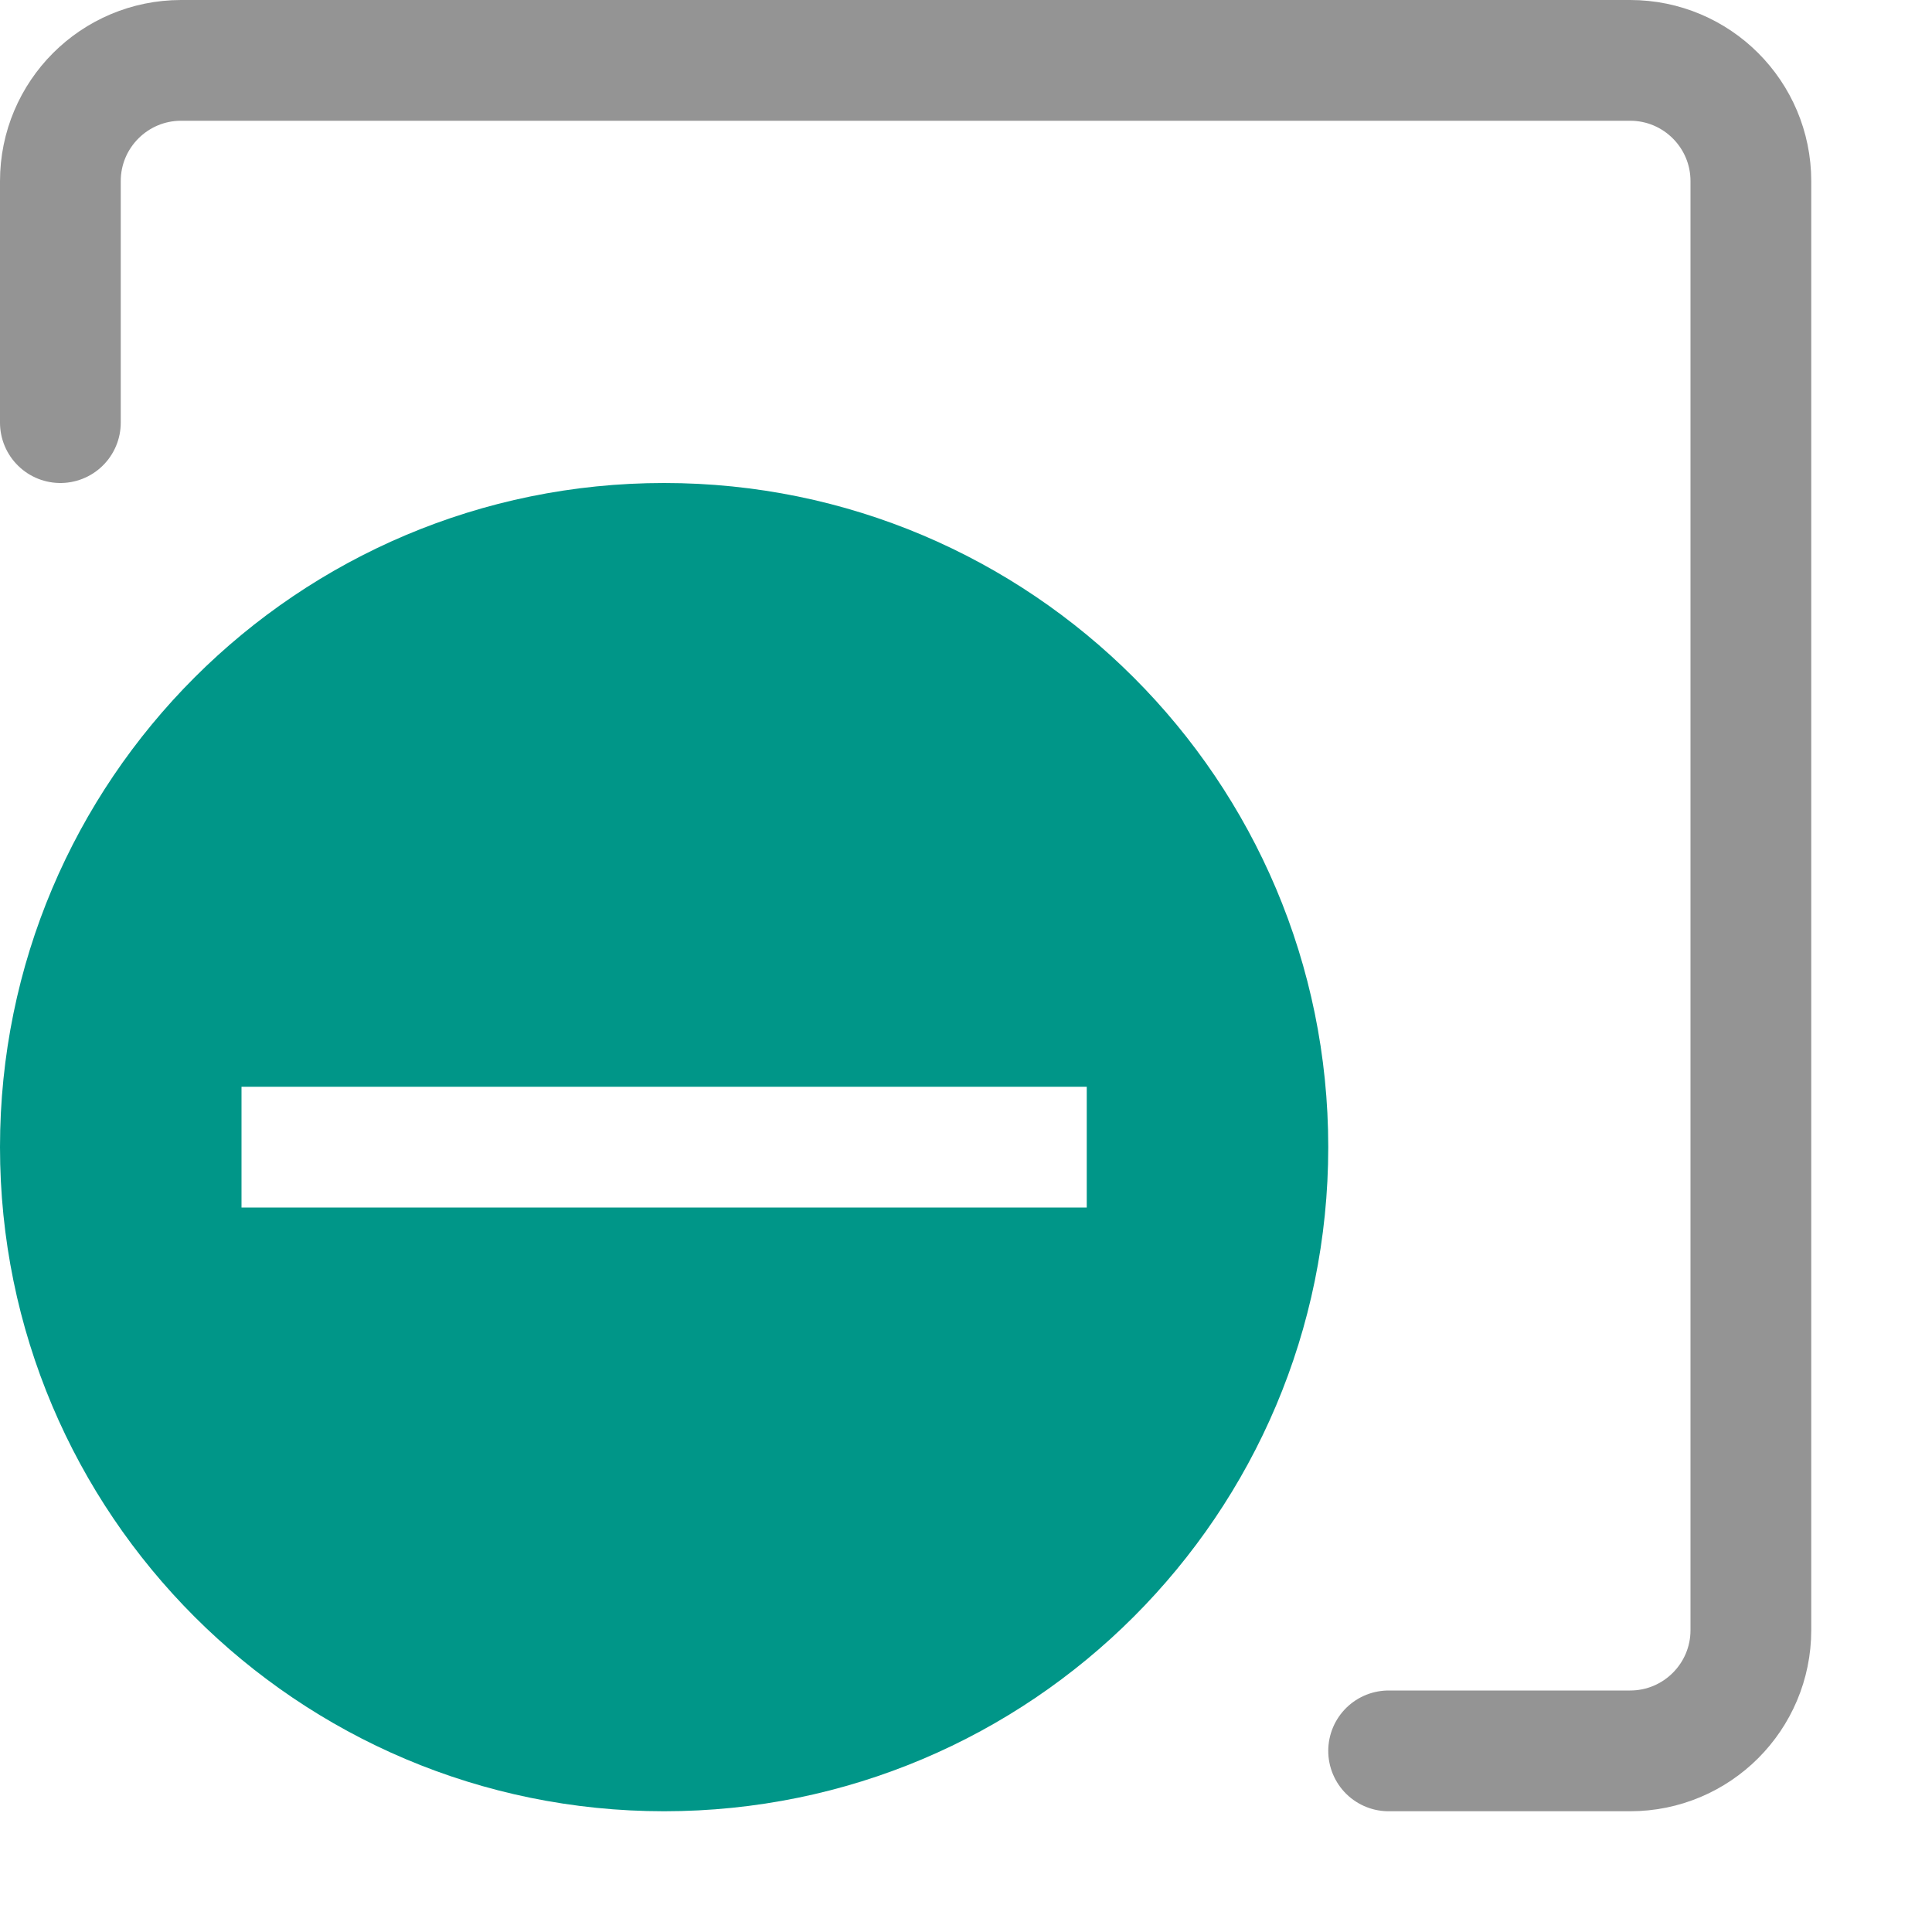
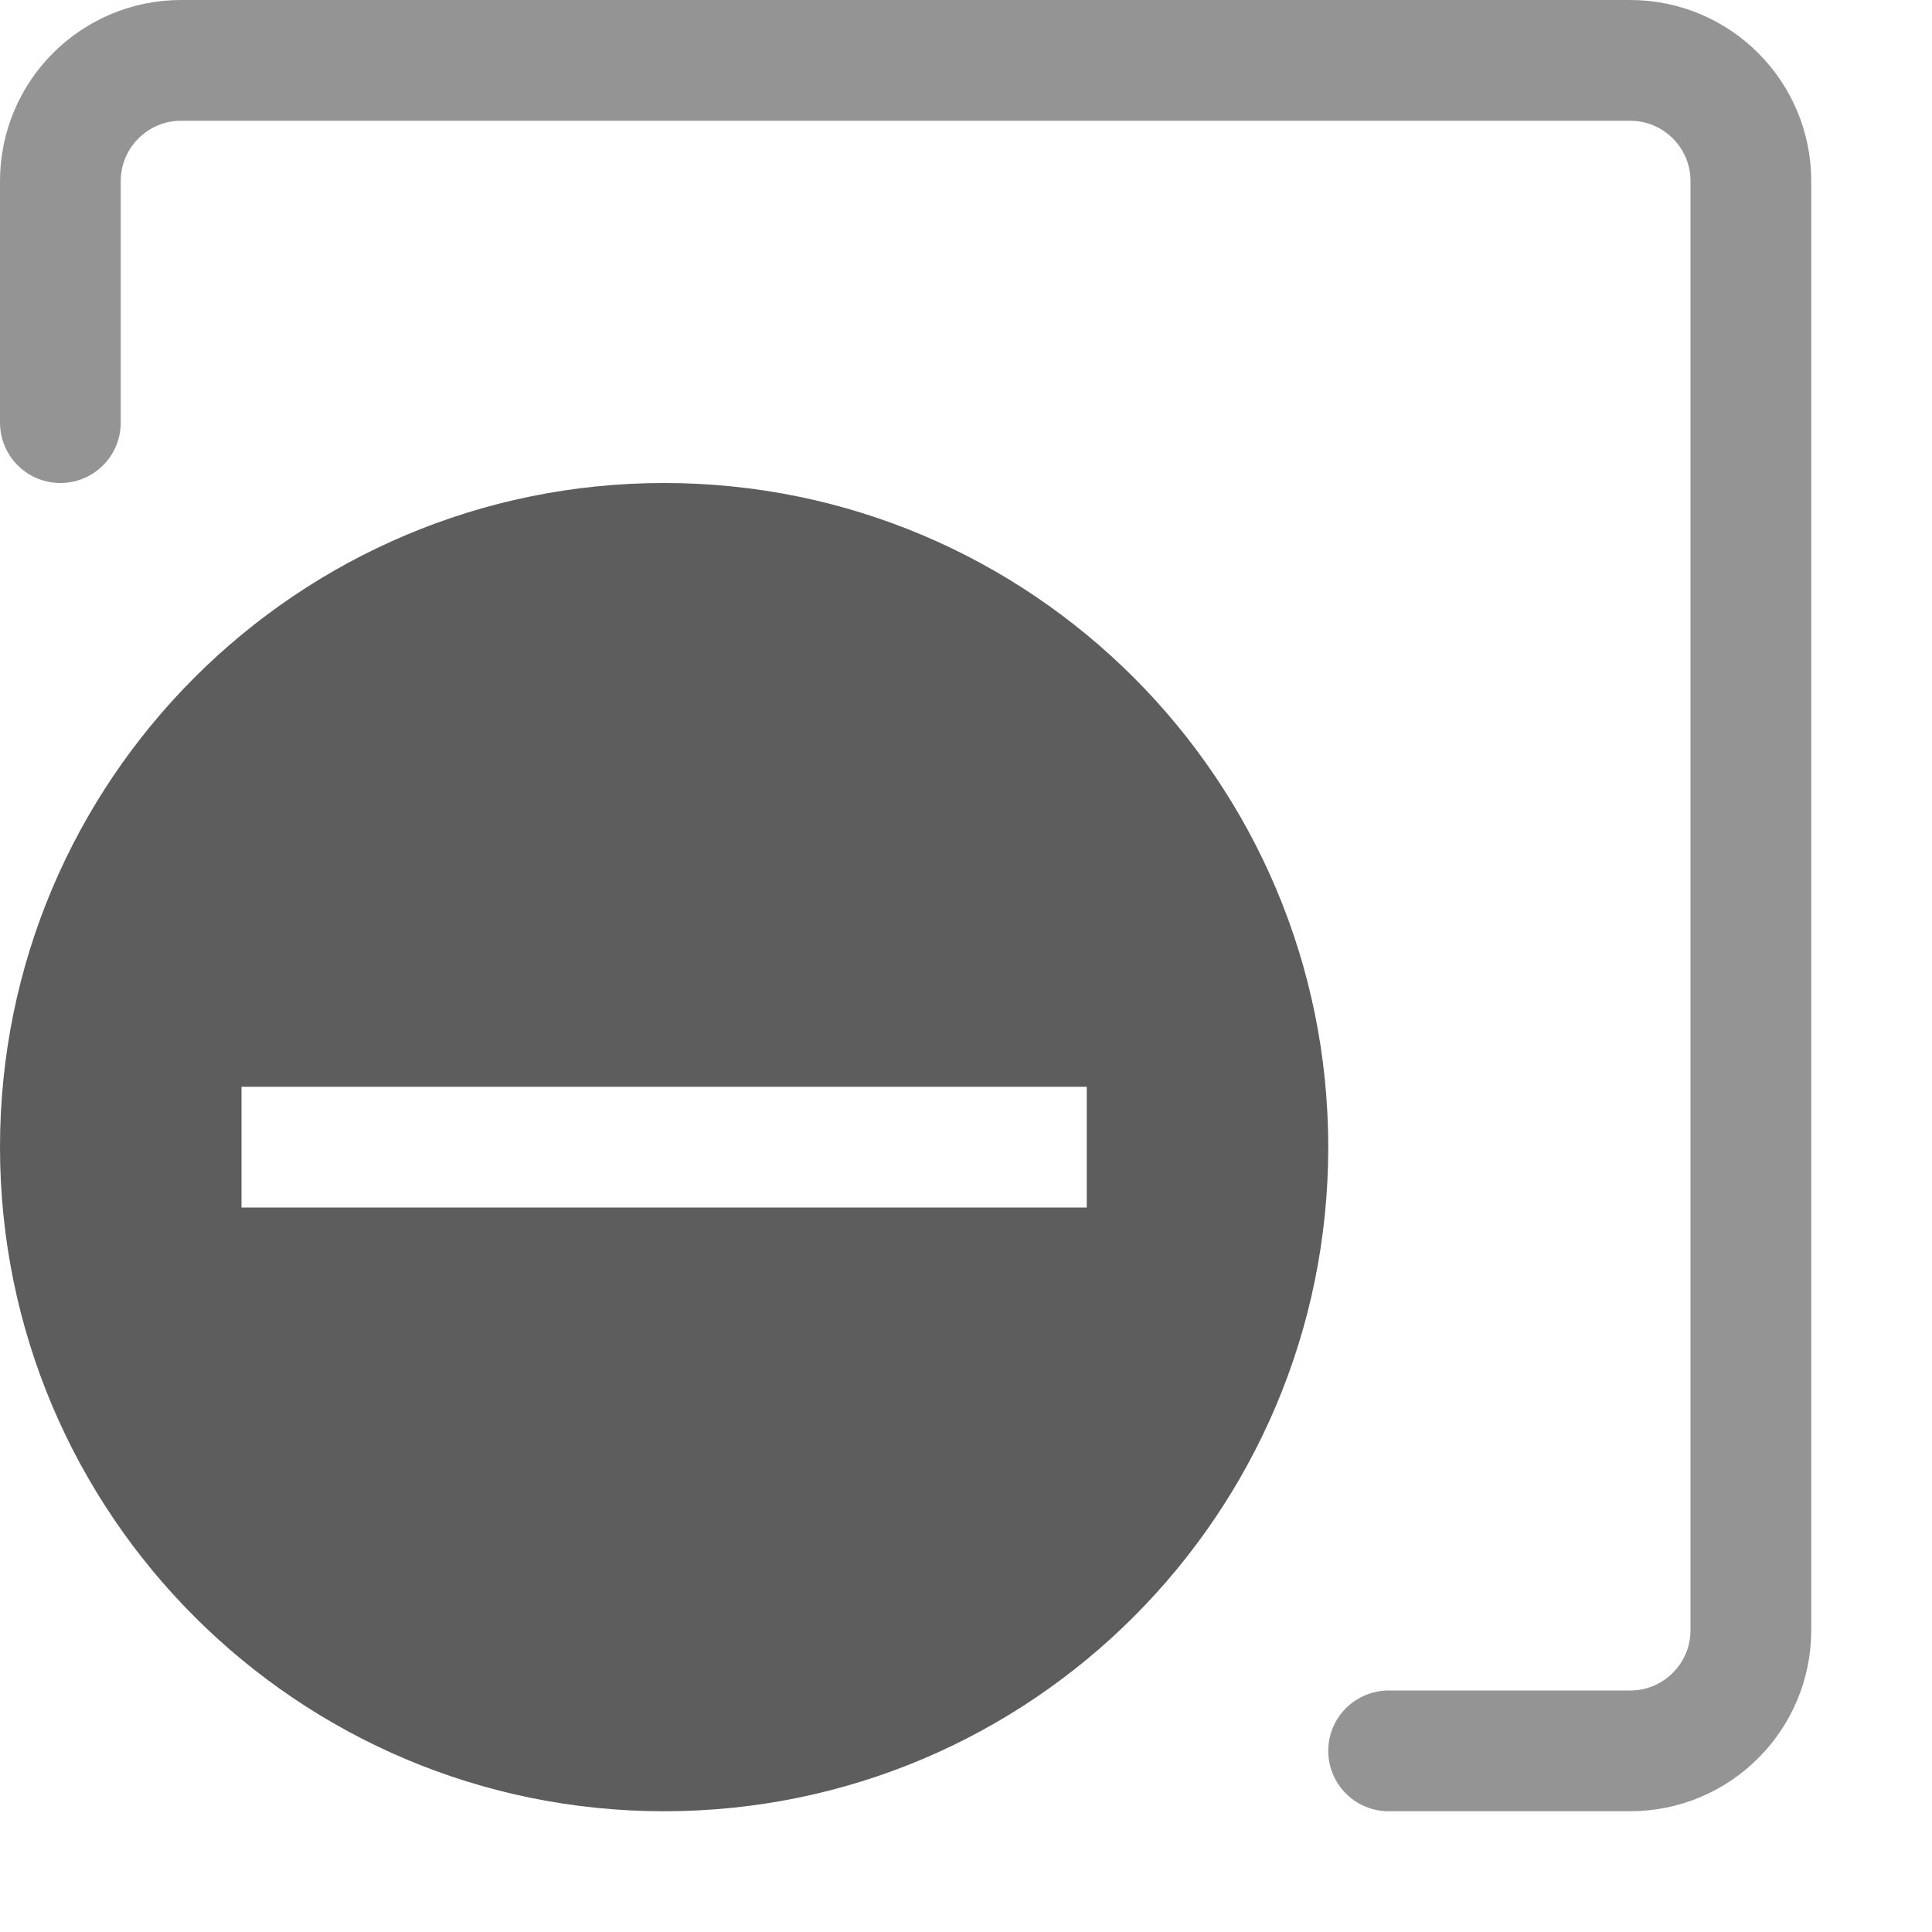
<svg xmlns="http://www.w3.org/2000/svg" width="16" height="16" viewBox="0 0 16 16">
  <path d="M.5,3.5v-2a1,1,0,0,1,1-1h12a1,1,0,0,1,1,1v12a1,1,0,0,1-1,1h-2" style="fill:none;stroke:#949494;stroke-linecap:round;stroke-linejoin:round" />
-   <path d="M5.5,4h0A5.5,5.5,0,0,0,0,9.5H0A5.5,5.5,0,0,0,5.5,15h0A5.5,5.5,0,0,0,11,9.5h0A5.5,5.5,0,0,0,5.5,4ZM9,10H2V9H9Z" style="fill:#009688" />
+   <path d="M5.5,4h0A5.5,5.5,0,0,0,0,9.5H0A5.5,5.5,0,0,0,5.5,15h0A5.5,5.5,0,0,0,11,9.5h0A5.5,5.5,0,0,0,5.5,4ZM9,10H2V9H9Z" style="fill:#5D5D5D" />
</svg>
